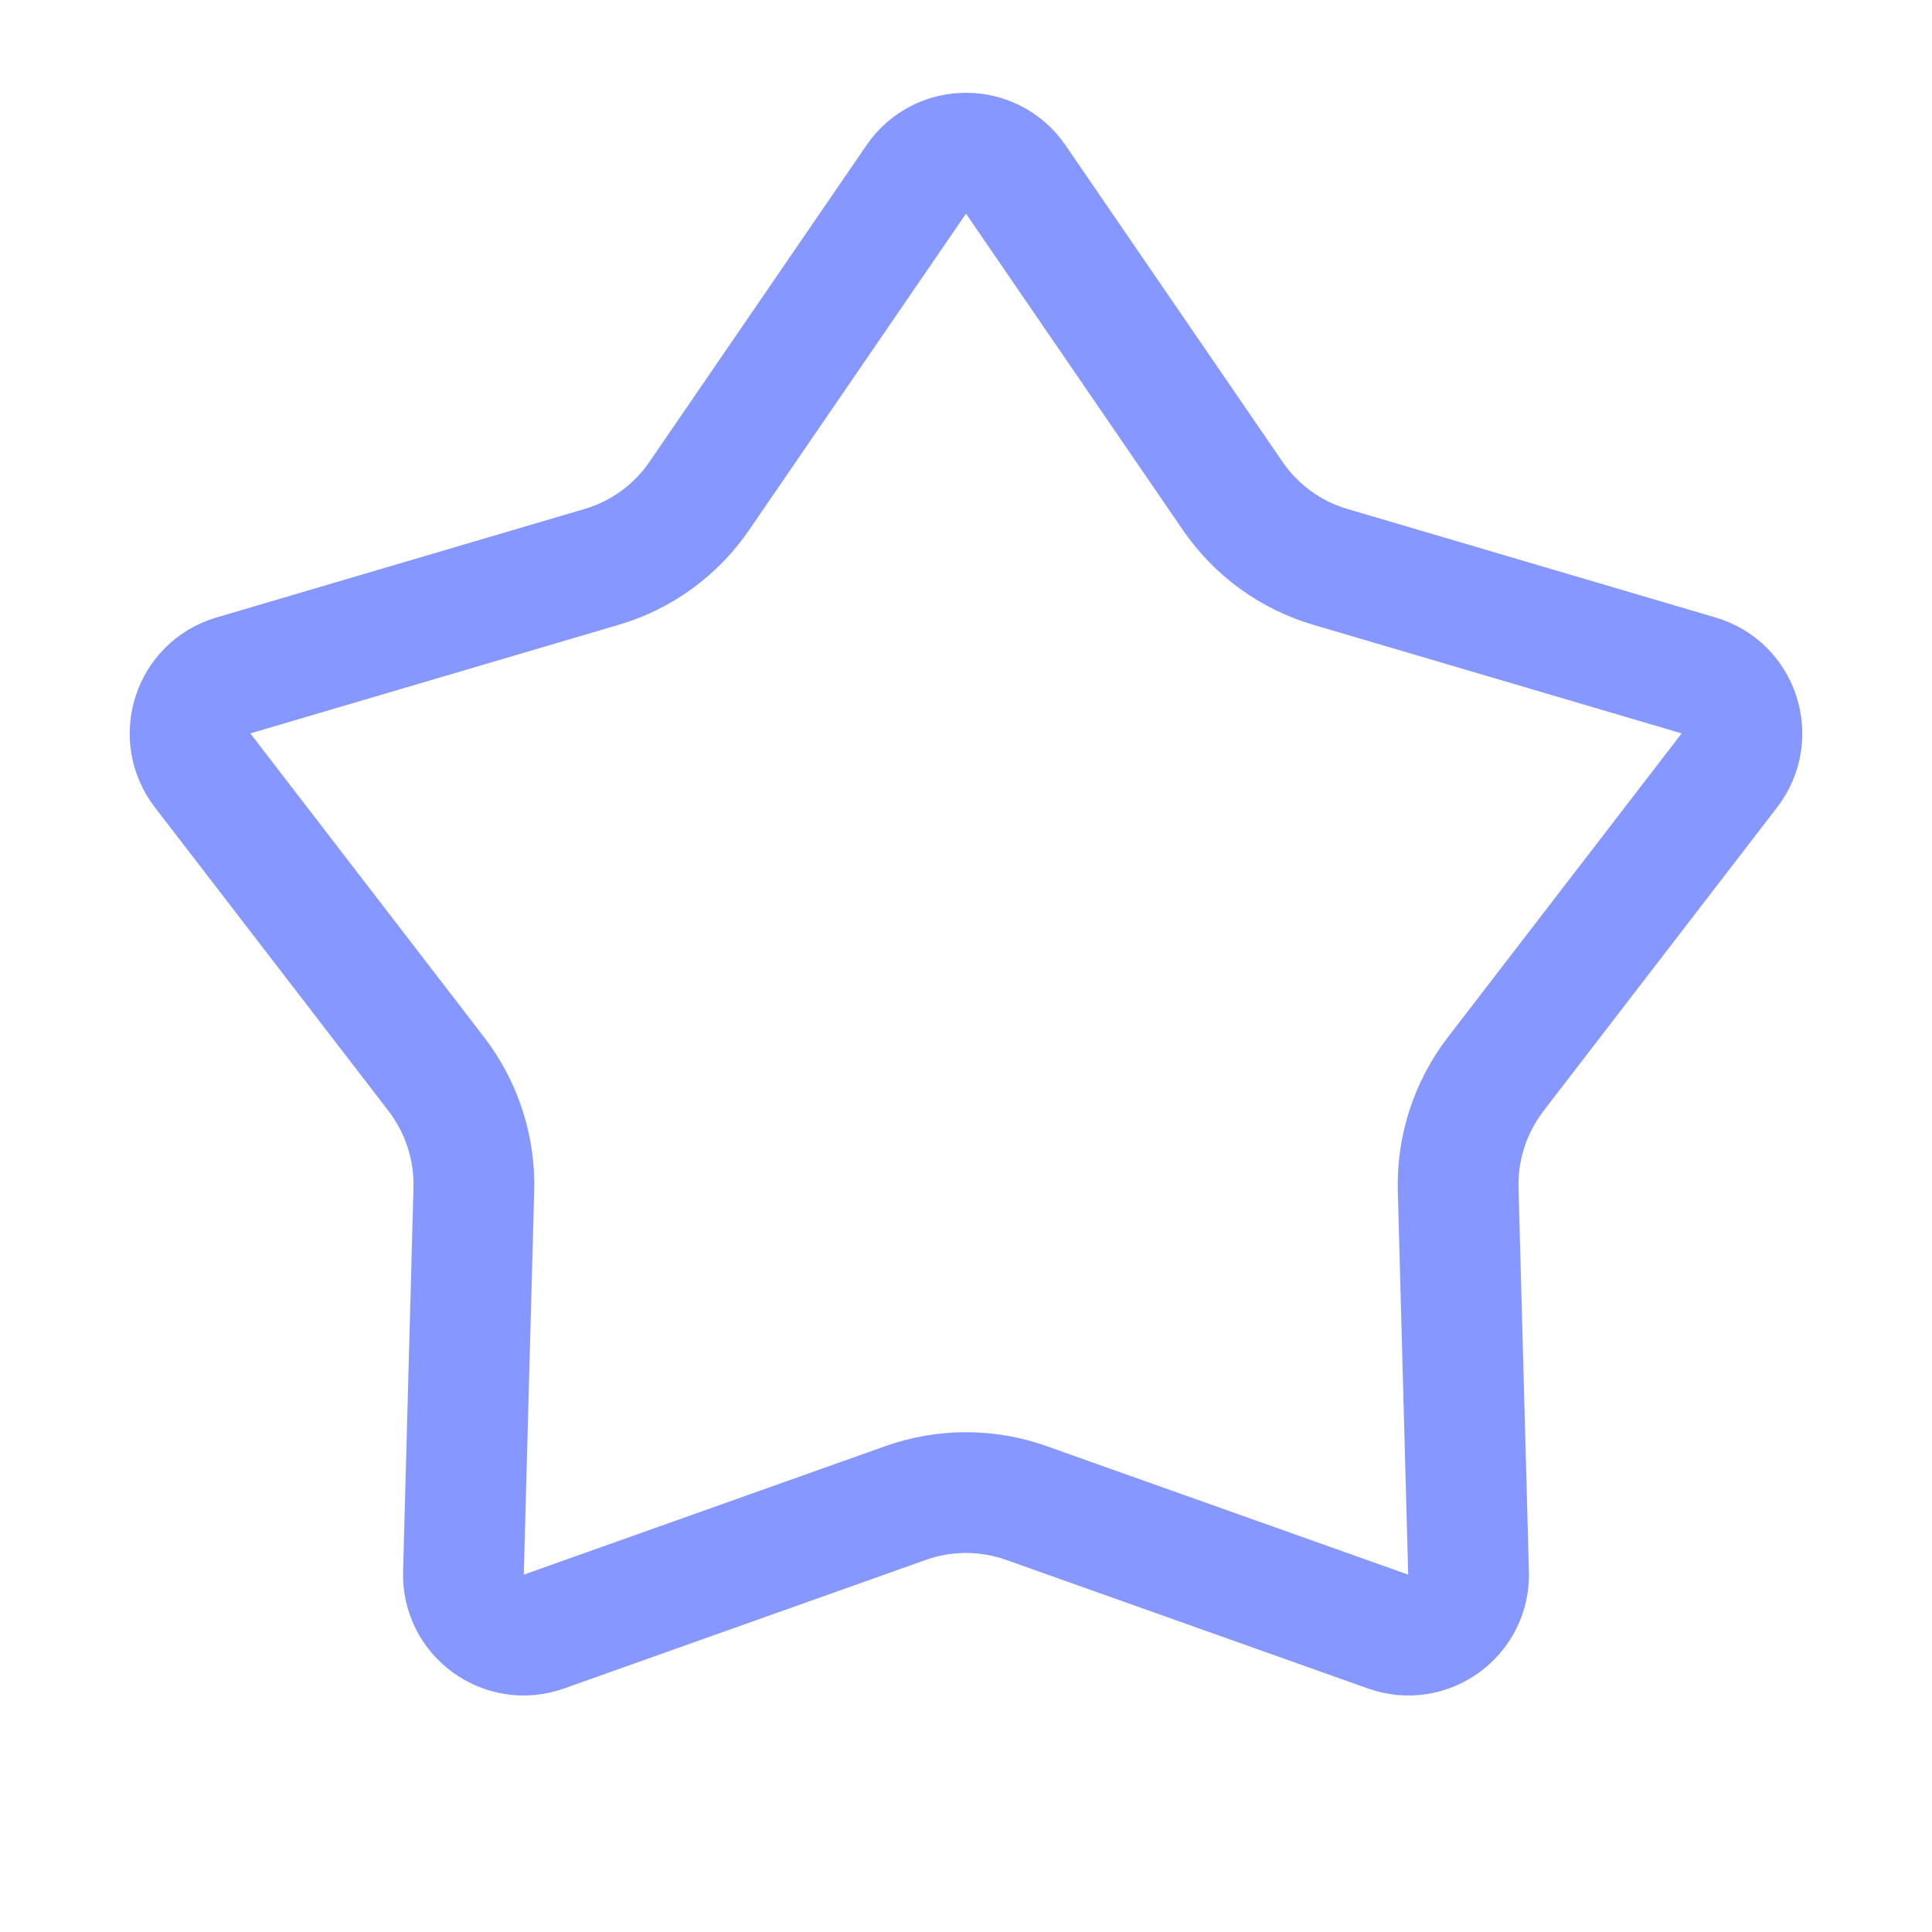
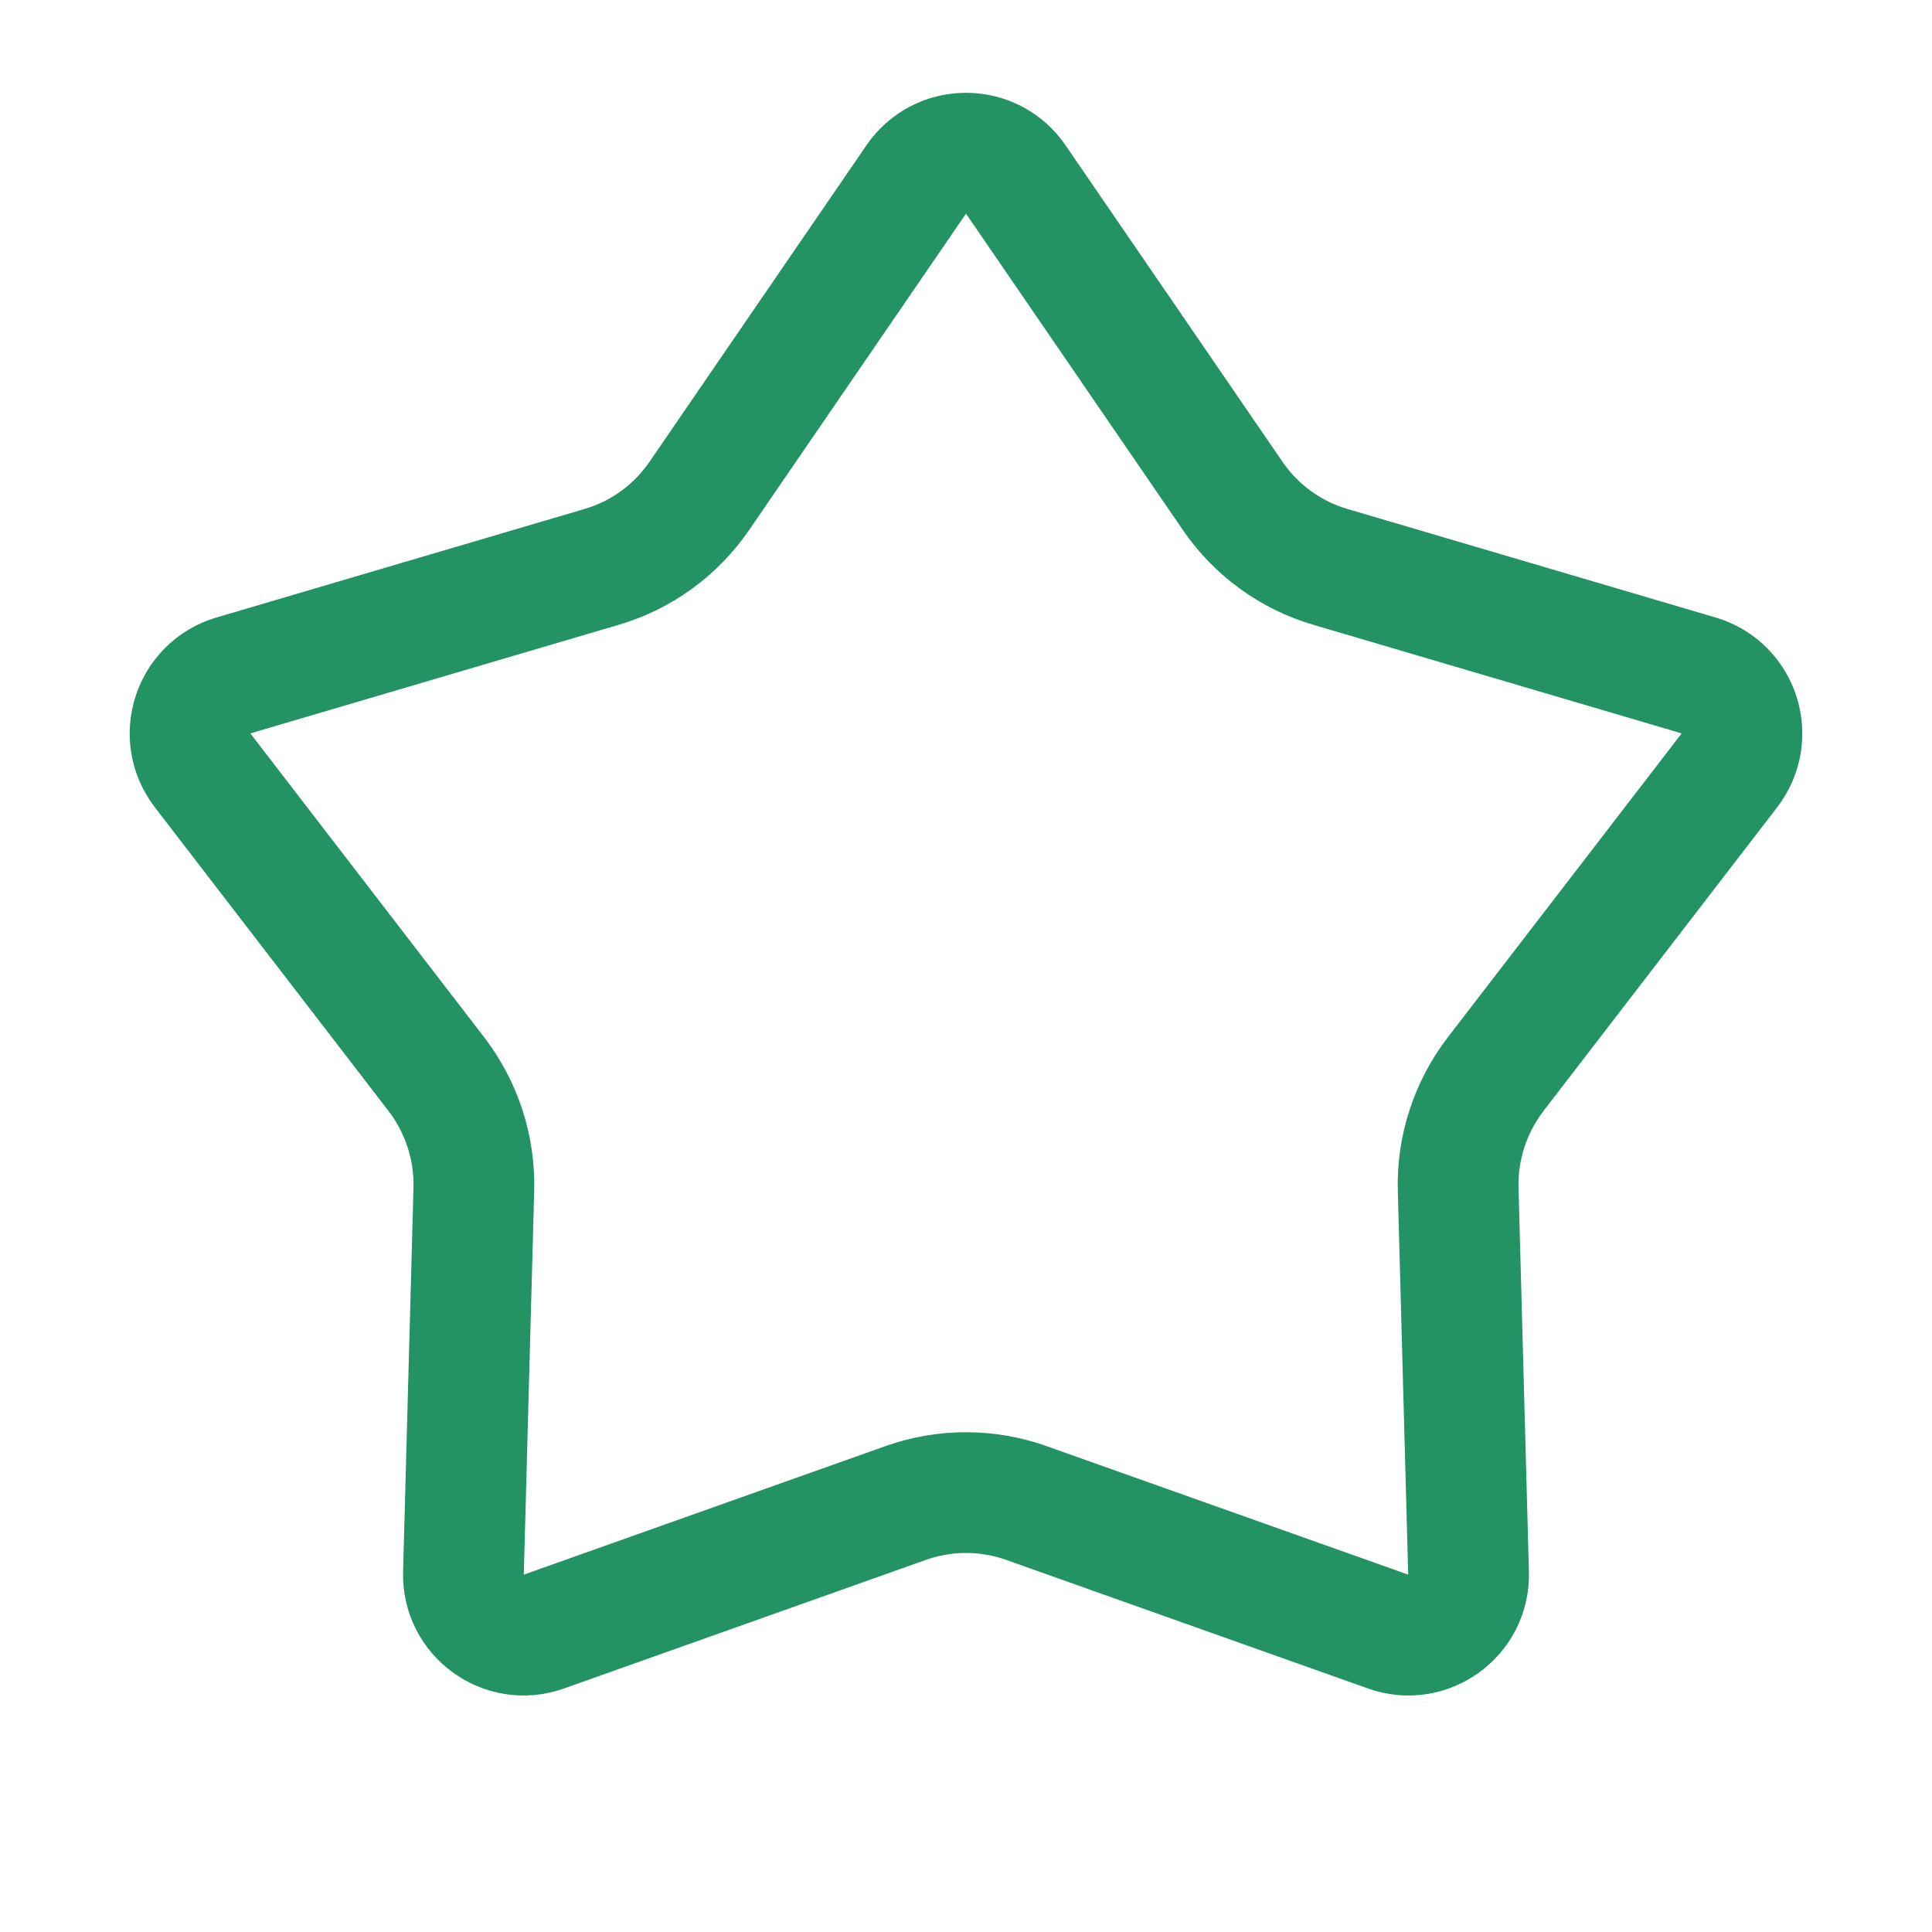
<svg xmlns="http://www.w3.org/2000/svg" width="10" height="10" viewBox="0 0 8 8" fill="none">
-   <path d="M3.794 0.743C3.893 0.598 4.107 0.598 4.206 0.743L5.104 2.053C5.201 2.195 5.345 2.3 5.511 2.348L7.034 2.797C7.202 2.847 7.268 3.05 7.161 3.19L6.193 4.448C6.088 4.585 6.033 4.754 6.038 4.926L6.081 6.514C6.086 6.689 5.913 6.815 5.748 6.756L4.251 6.224C4.089 6.166 3.911 6.166 3.749 6.224L2.252 6.756C2.087 6.815 1.914 6.689 1.919 6.514L1.962 4.926C1.967 4.754 1.912 4.585 1.807 4.448L0.839 3.19C0.732 3.05 0.798 2.847 0.966 2.797L2.489 2.348C2.655 2.3 2.799 2.195 2.896 2.053L3.794 0.743Z" stroke="#8697FF" stroke-width="0.5" />
+   <path d="M3.794 0.743C3.893 0.598 4.107 0.598 4.206 0.743L5.104 2.053C5.201 2.195 5.345 2.3 5.511 2.348L7.034 2.797C7.202 2.847 7.268 3.05 7.161 3.19L6.193 4.448C6.088 4.585 6.033 4.754 6.038 4.926L6.081 6.514C6.086 6.689 5.913 6.815 5.748 6.756L4.251 6.224C4.089 6.166 3.911 6.166 3.749 6.224L2.252 6.756C2.087 6.815 1.914 6.689 1.919 6.514L1.962 4.926C1.967 4.754 1.912 4.585 1.807 4.448L0.839 3.19C0.732 3.05 0.798 2.847 0.966 2.797L2.489 2.348C2.655 2.3 2.799 2.195 2.896 2.053L3.794 0.743Z" stroke="#239363" stroke-width="0.5" />
</svg>
